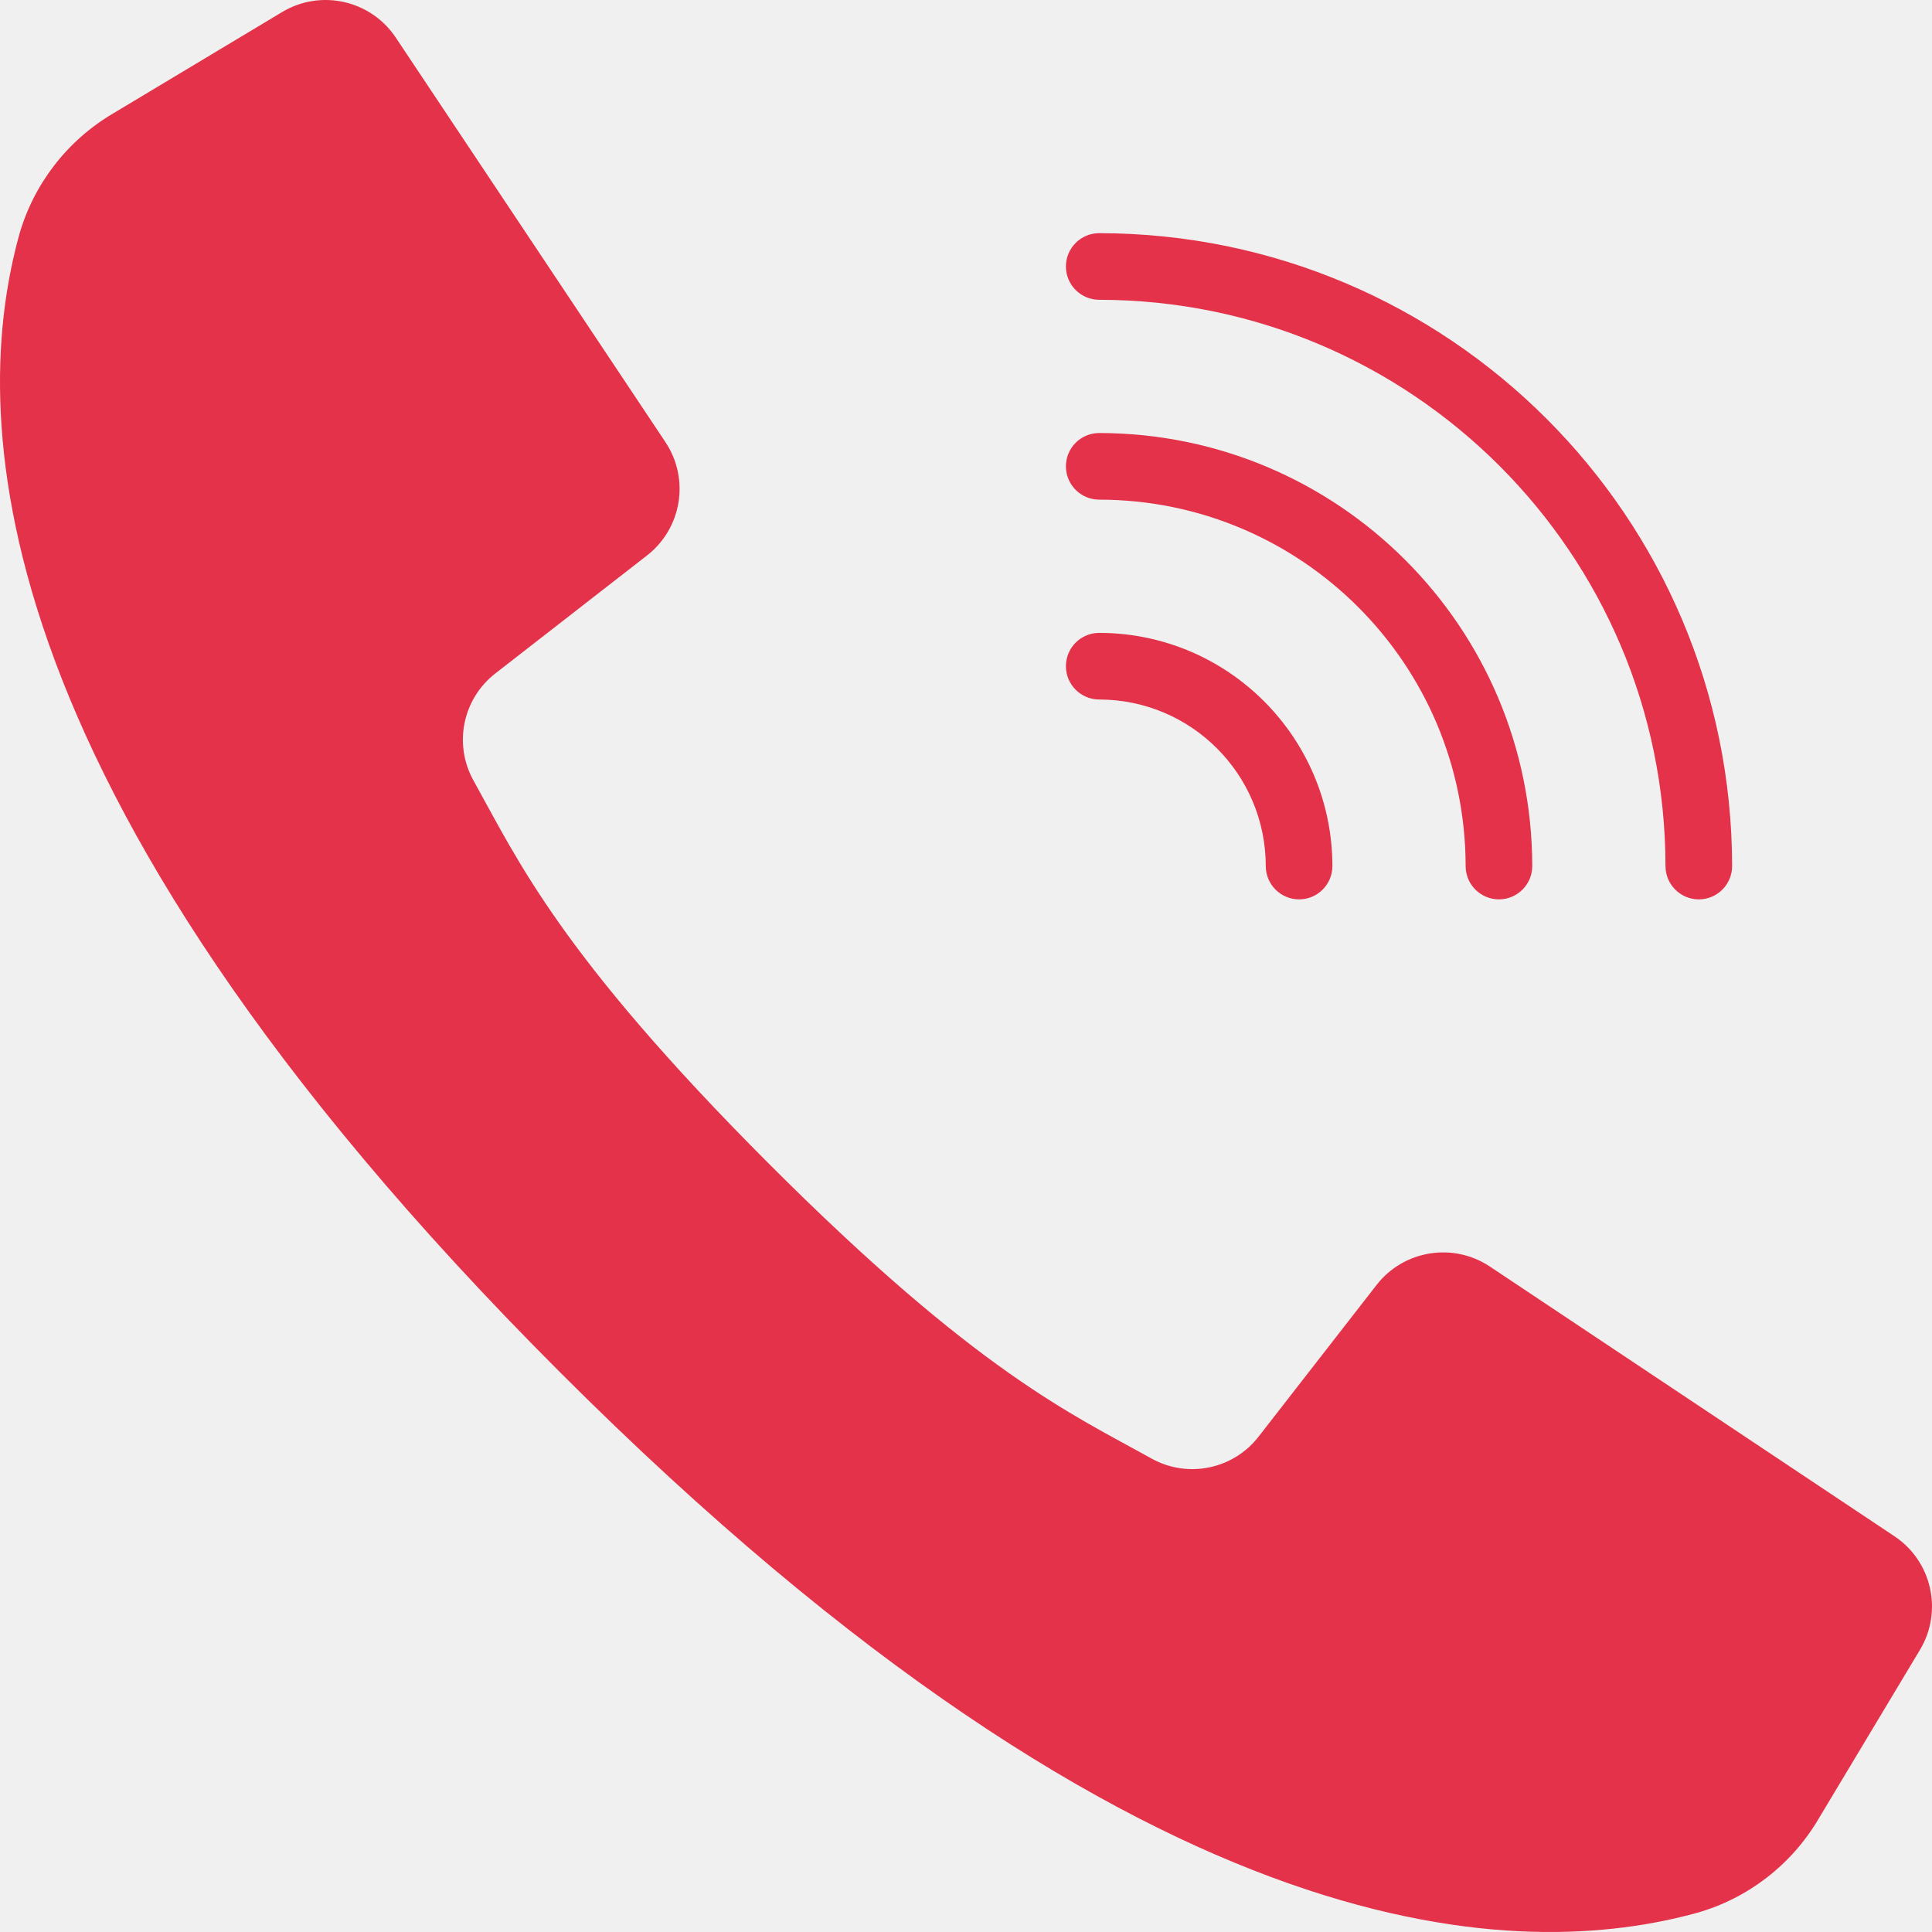
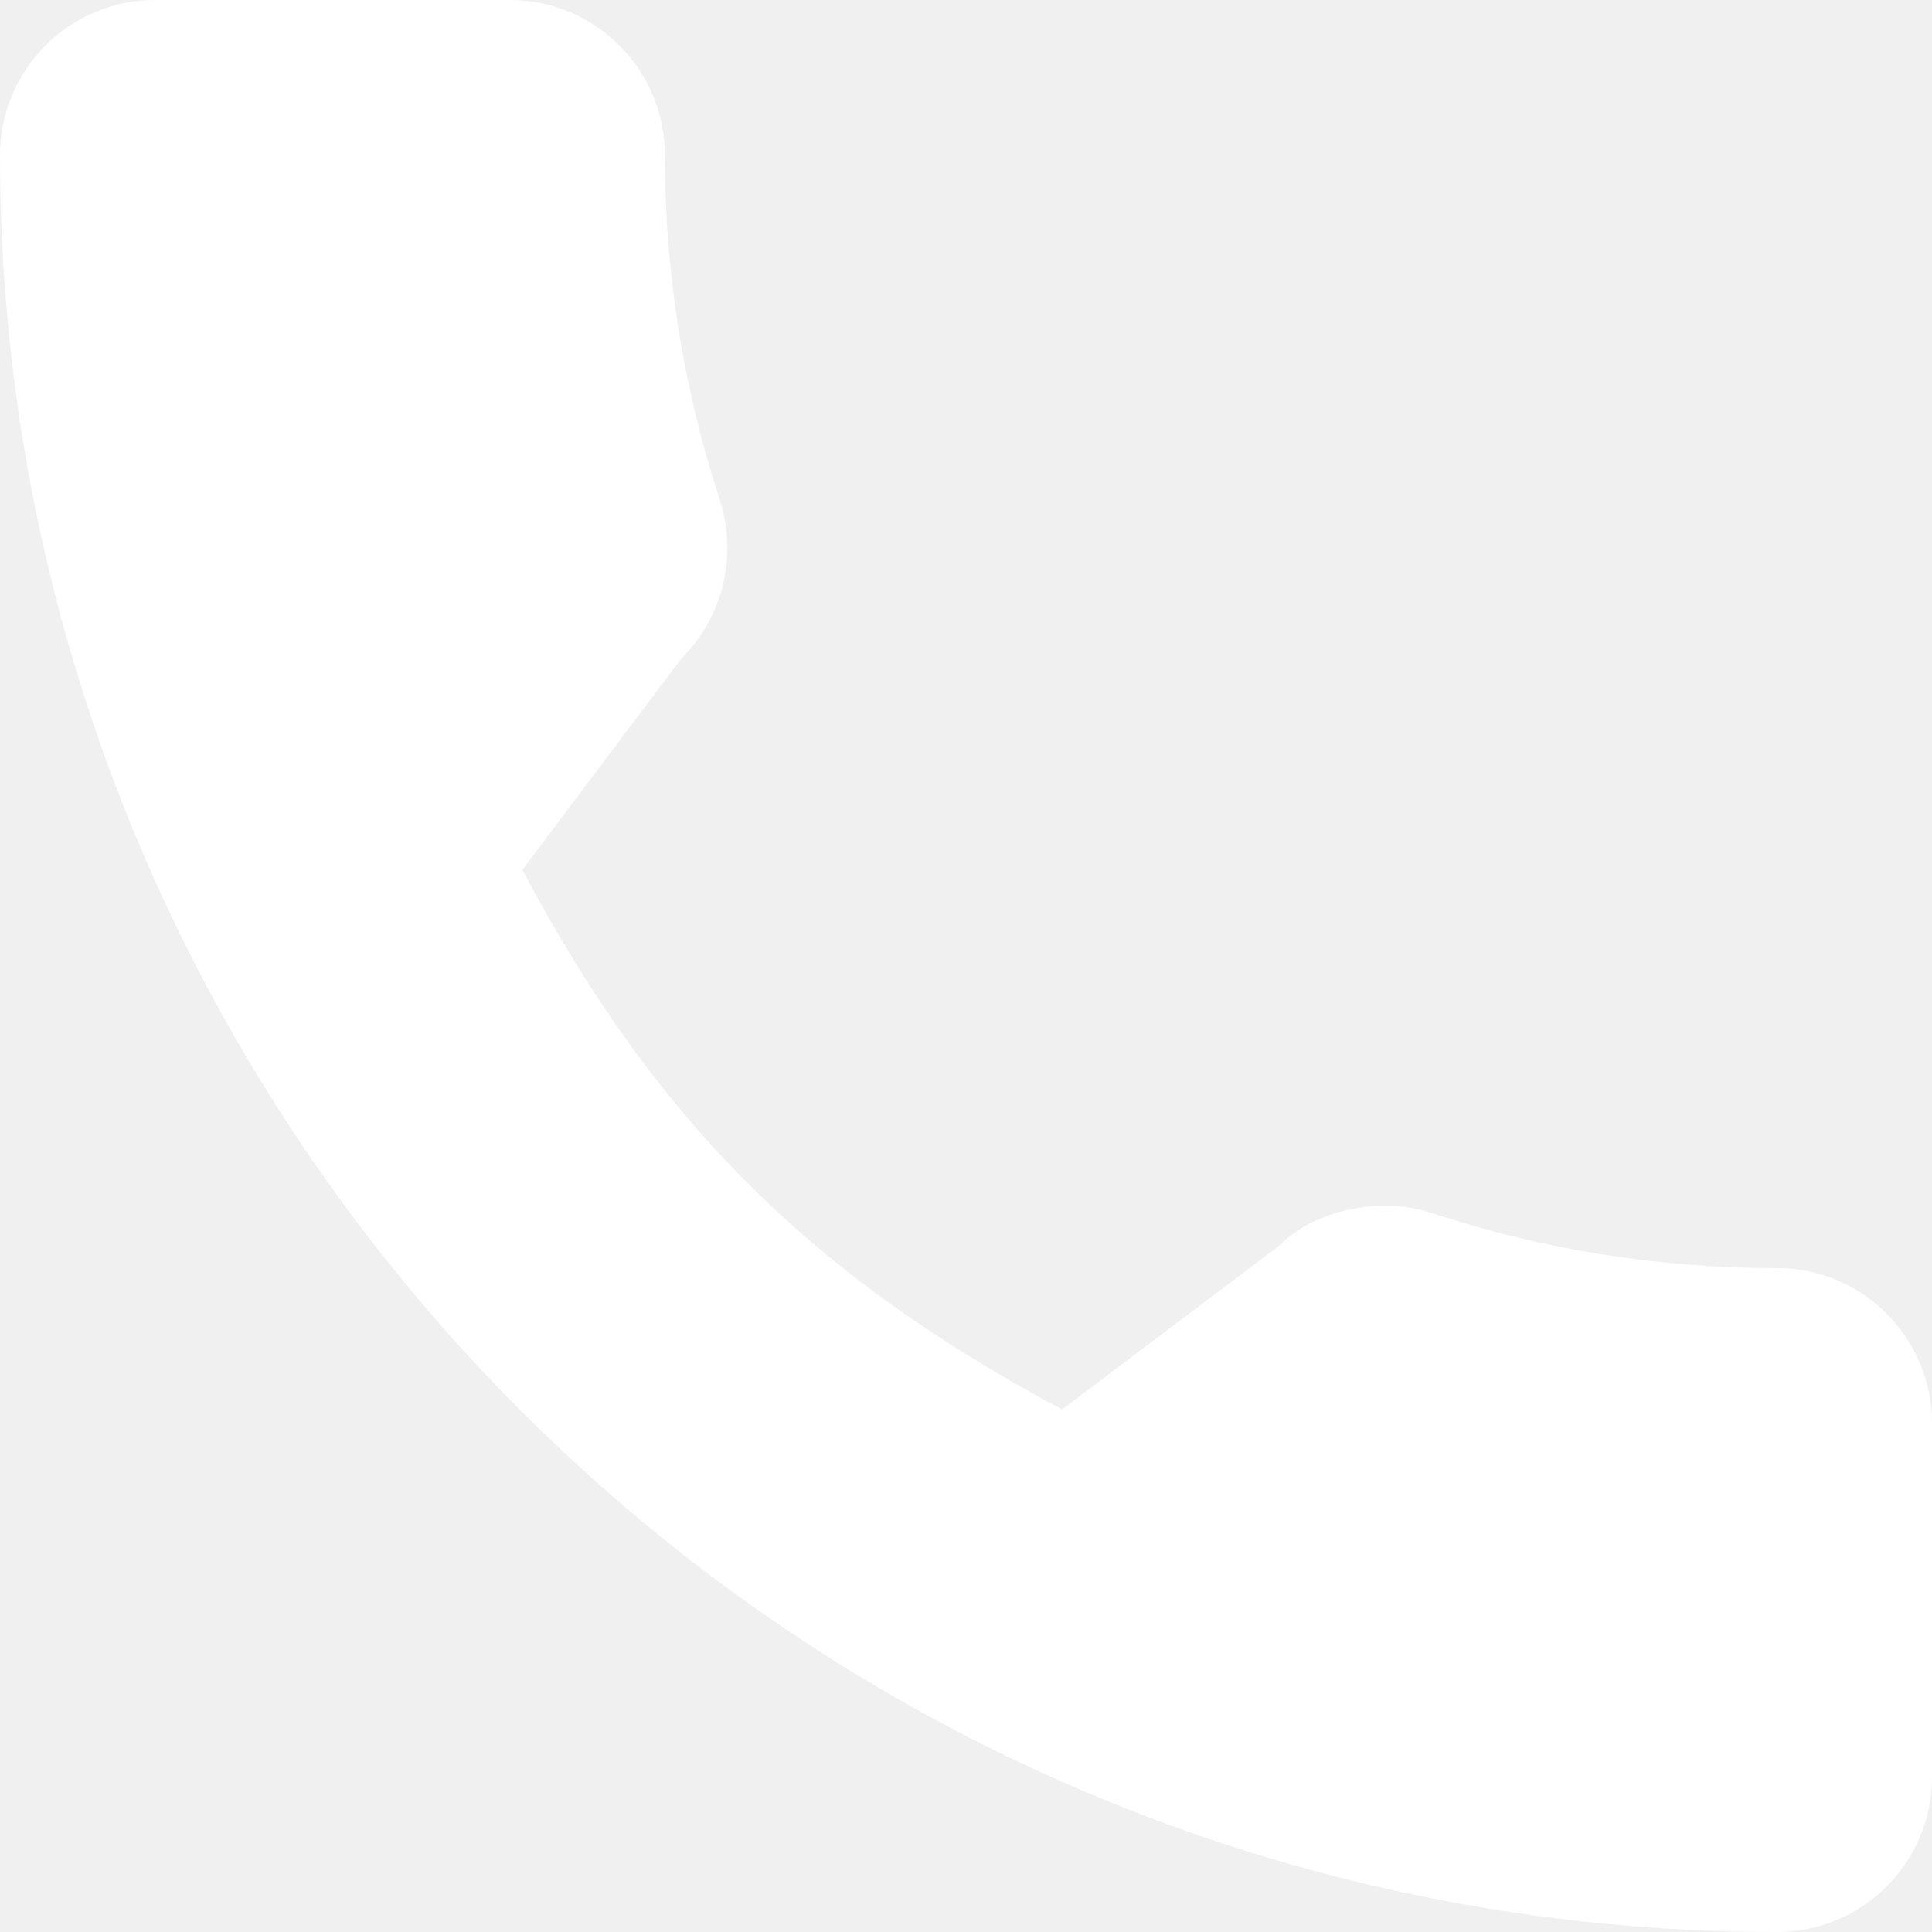
- <svg xmlns="http://www.w3.org/2000/svg" version="1.1" width="512" height="512" x="0" y="0" viewBox="0 0 512.006 512.006" style="enable-background:new 0 0 512 512" xml:space="preserve" class="">
+ <svg xmlns="http://www.w3.org/2000/svg" version="1.1" width="512" height="512" x="0" y="0" viewBox="0 0 384 384" style="enable-background:new 0 0 512 512" xml:space="preserve" class="">
  <g>
    <g>
      <g>
-         <g>
-           <path d="M502.05,407.127l-56.761-37.844L394.83,335.65c-9.738-6.479-22.825-4.355-30.014,4.873l-31.223,40.139     c-6.707,8.71-18.772,11.213-28.39,5.888c-21.186-11.785-46.239-22.881-101.517-78.23c-55.278-55.349-66.445-80.331-78.23-101.517     c-5.325-9.618-2.822-21.683,5.888-28.389l40.139-31.223c9.227-7.188,11.352-20.275,4.873-30.014l-32.6-48.905L104.879,9.956     C98.262,0.03,85.016-2.95,74.786,3.185L29.95,30.083C17.833,37.222,8.926,48.75,5.074,62.277     C-7.187,106.98-9.659,205.593,148.381,363.633s256.644,155.56,301.347,143.298c13.527-3.851,25.055-12.758,32.194-24.876     l26.898-44.835C514.956,426.989,511.976,413.744,502.05,407.127z" fill="#e3324a" data-original="#000000" style="" class="" />
-           <path d="M291.309,79.447c82.842,0.092,149.977,67.226,150.069,150.069c0,4.875,3.952,8.828,8.828,8.828     c4.875,0,8.828-3.952,8.828-8.828c-0.102-92.589-75.135-167.622-167.724-167.724c-4.875,0-8.828,3.952-8.828,8.828     C282.481,75.494,286.433,79.447,291.309,79.447z" fill="#e3324a" data-original="#000000" style="" class="" />
-           <path d="M291.309,132.412c53.603,0.063,97.04,43.501,97.103,97.103c0,4.875,3.952,8.828,8.828,8.828     c4.875,0,8.828-3.952,8.828-8.828c-0.073-63.349-51.409-114.686-114.759-114.759c-4.875,0-8.828,3.952-8.828,8.828     C282.481,128.46,286.433,132.412,291.309,132.412z" fill="#e3324a" data-original="#000000" style="" class="" />
-           <path d="M291.309,185.378c24.365,0.029,44.109,19.773,44.138,44.138c0,4.875,3.952,8.828,8.828,8.828     c4.875,0,8.828-3.952,8.828-8.828c-0.039-34.111-27.682-61.754-61.793-61.793c-4.875,0-8.828,3.952-8.828,8.828     C282.481,181.426,286.433,185.378,291.309,185.378z" fill="#e3324a" data-original="#000000" style="" class="" />
-         </g>
+         <path d="M353.188,252.052c-23.51,0-46.594-3.677-68.469-10.906c-10.719-3.656-23.896-0.302-30.438,6.417l-43.177,32.594    c-50.073-26.729-80.917-57.563-107.281-107.26l31.635-42.052c8.219-8.208,11.167-20.198,7.635-31.448    c-7.26-21.99-10.948-45.063-10.948-68.583C132.146,13.823,118.323,0,101.333,0H30.813C13.823,0,0,13.823,0,30.813    C0,225.563,158.438,384,353.188,384c16.99,0,30.813-13.823,30.813-30.813v-70.323C384,265.875,370.177,252.052,353.188,252.052z" fill="#ffffff" data-original="#000000" style="" />
      </g>
    </g>
    <g>
</g>
    <g>
</g>
    <g>
</g>
    <g>
</g>
    <g>
</g>
    <g>
</g>
    <g>
</g>
    <g>
</g>
    <g>
</g>
    <g>
</g>
    <g>
</g>
    <g>
</g>
    <g>
</g>
    <g>
</g>
    <g>
</g>
  </g>
</svg>
